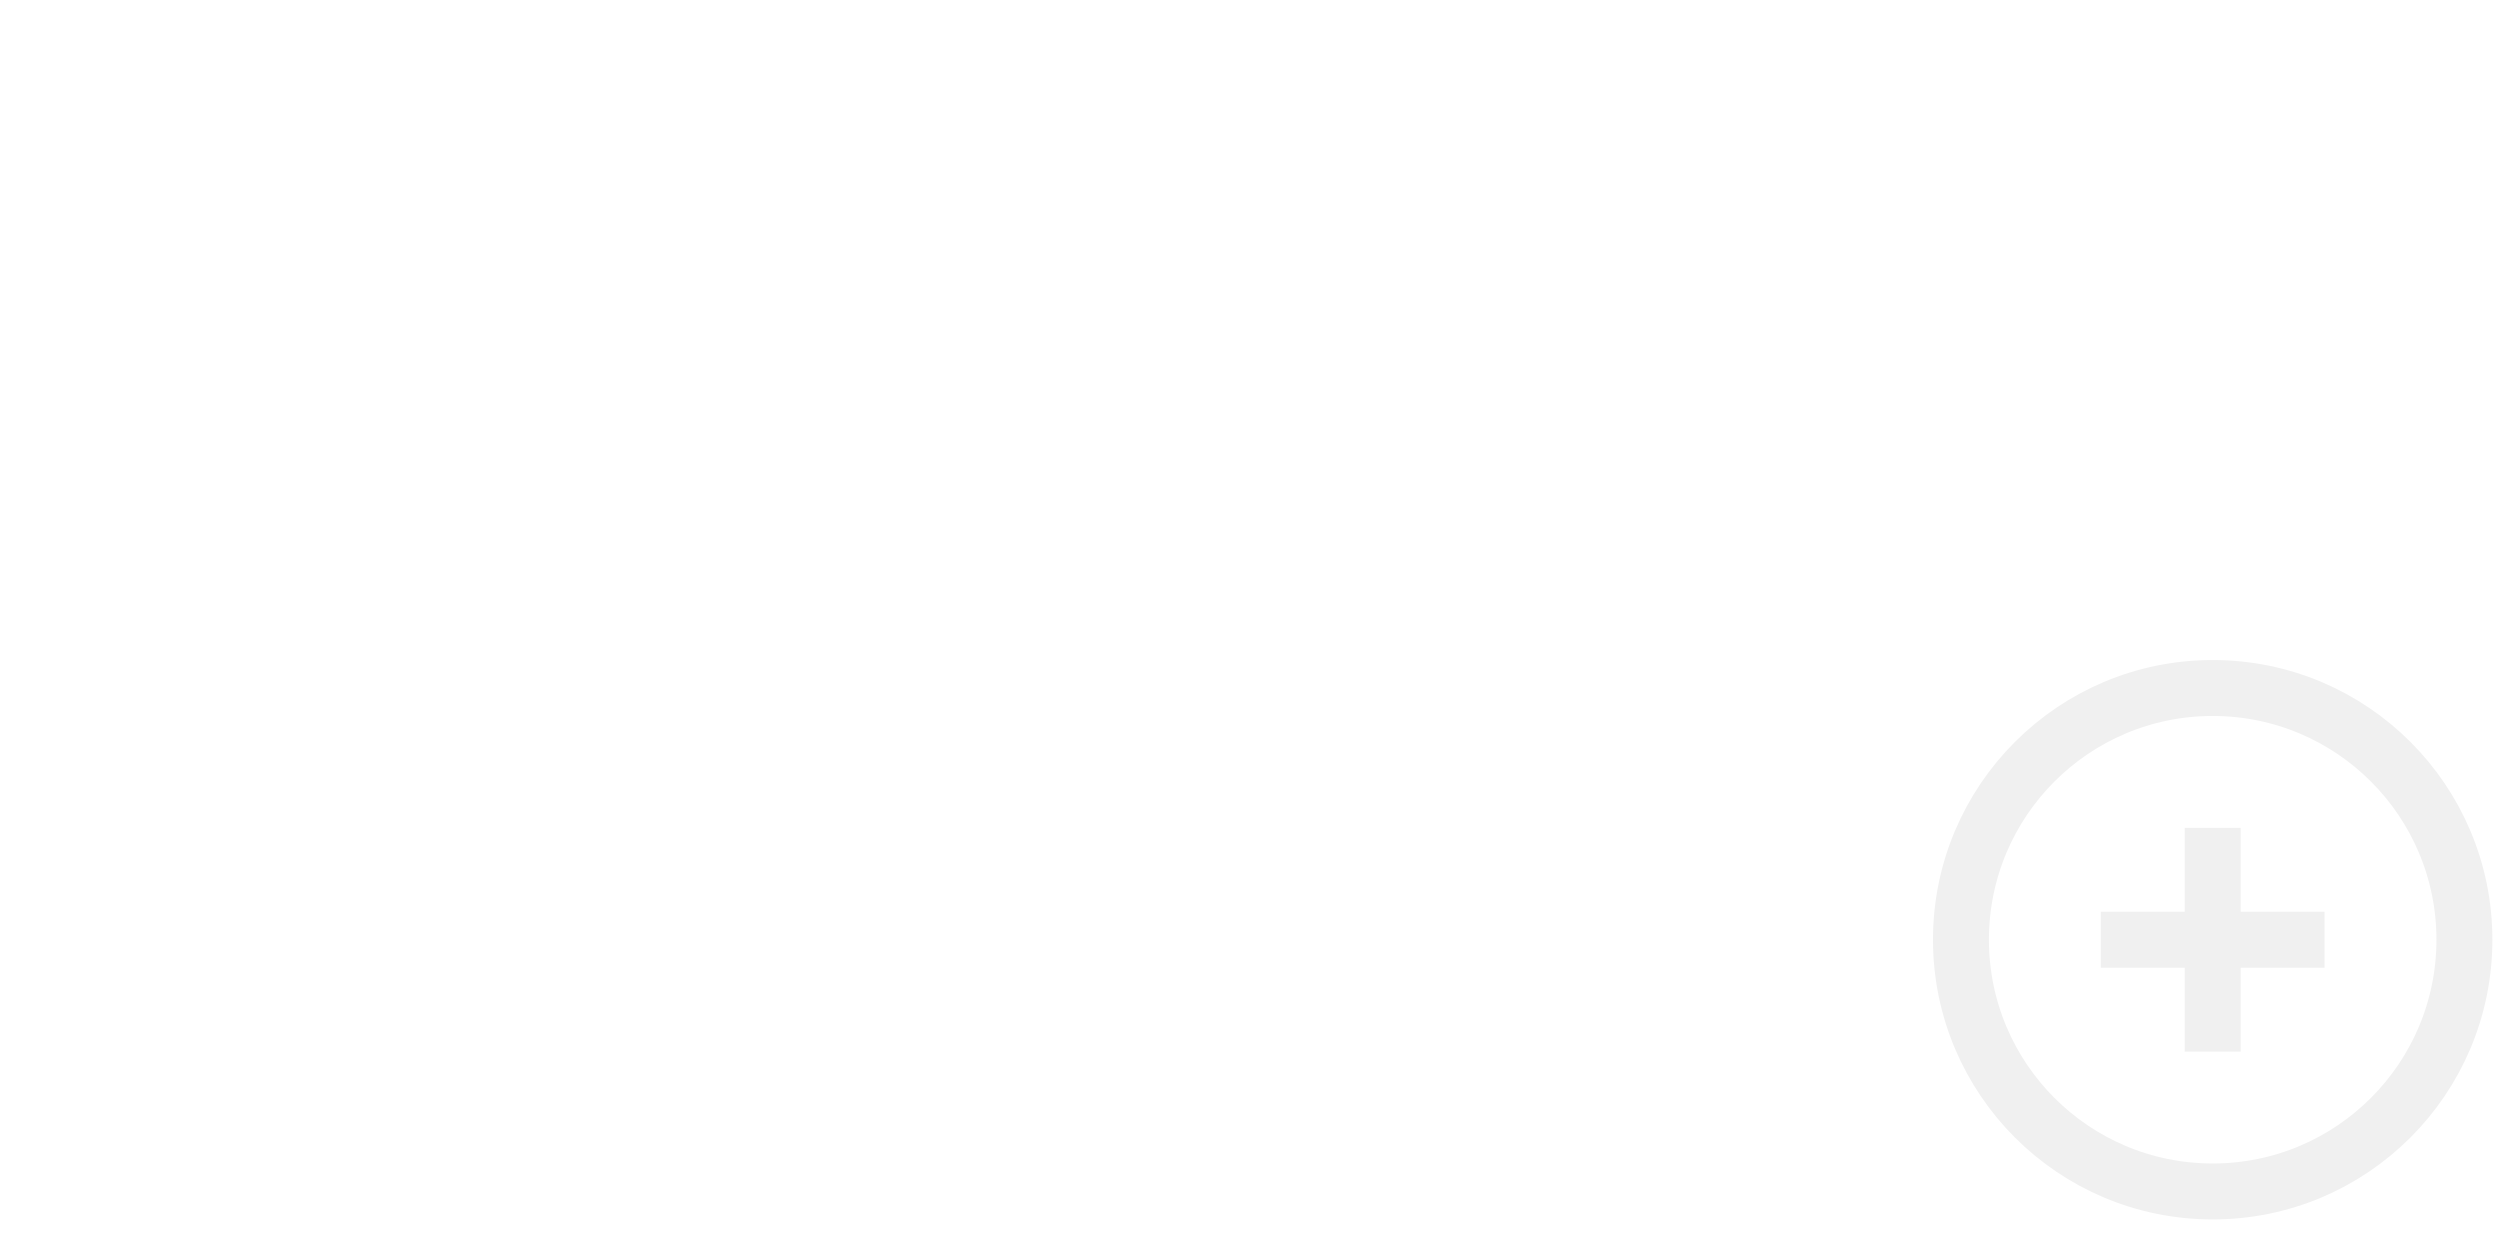
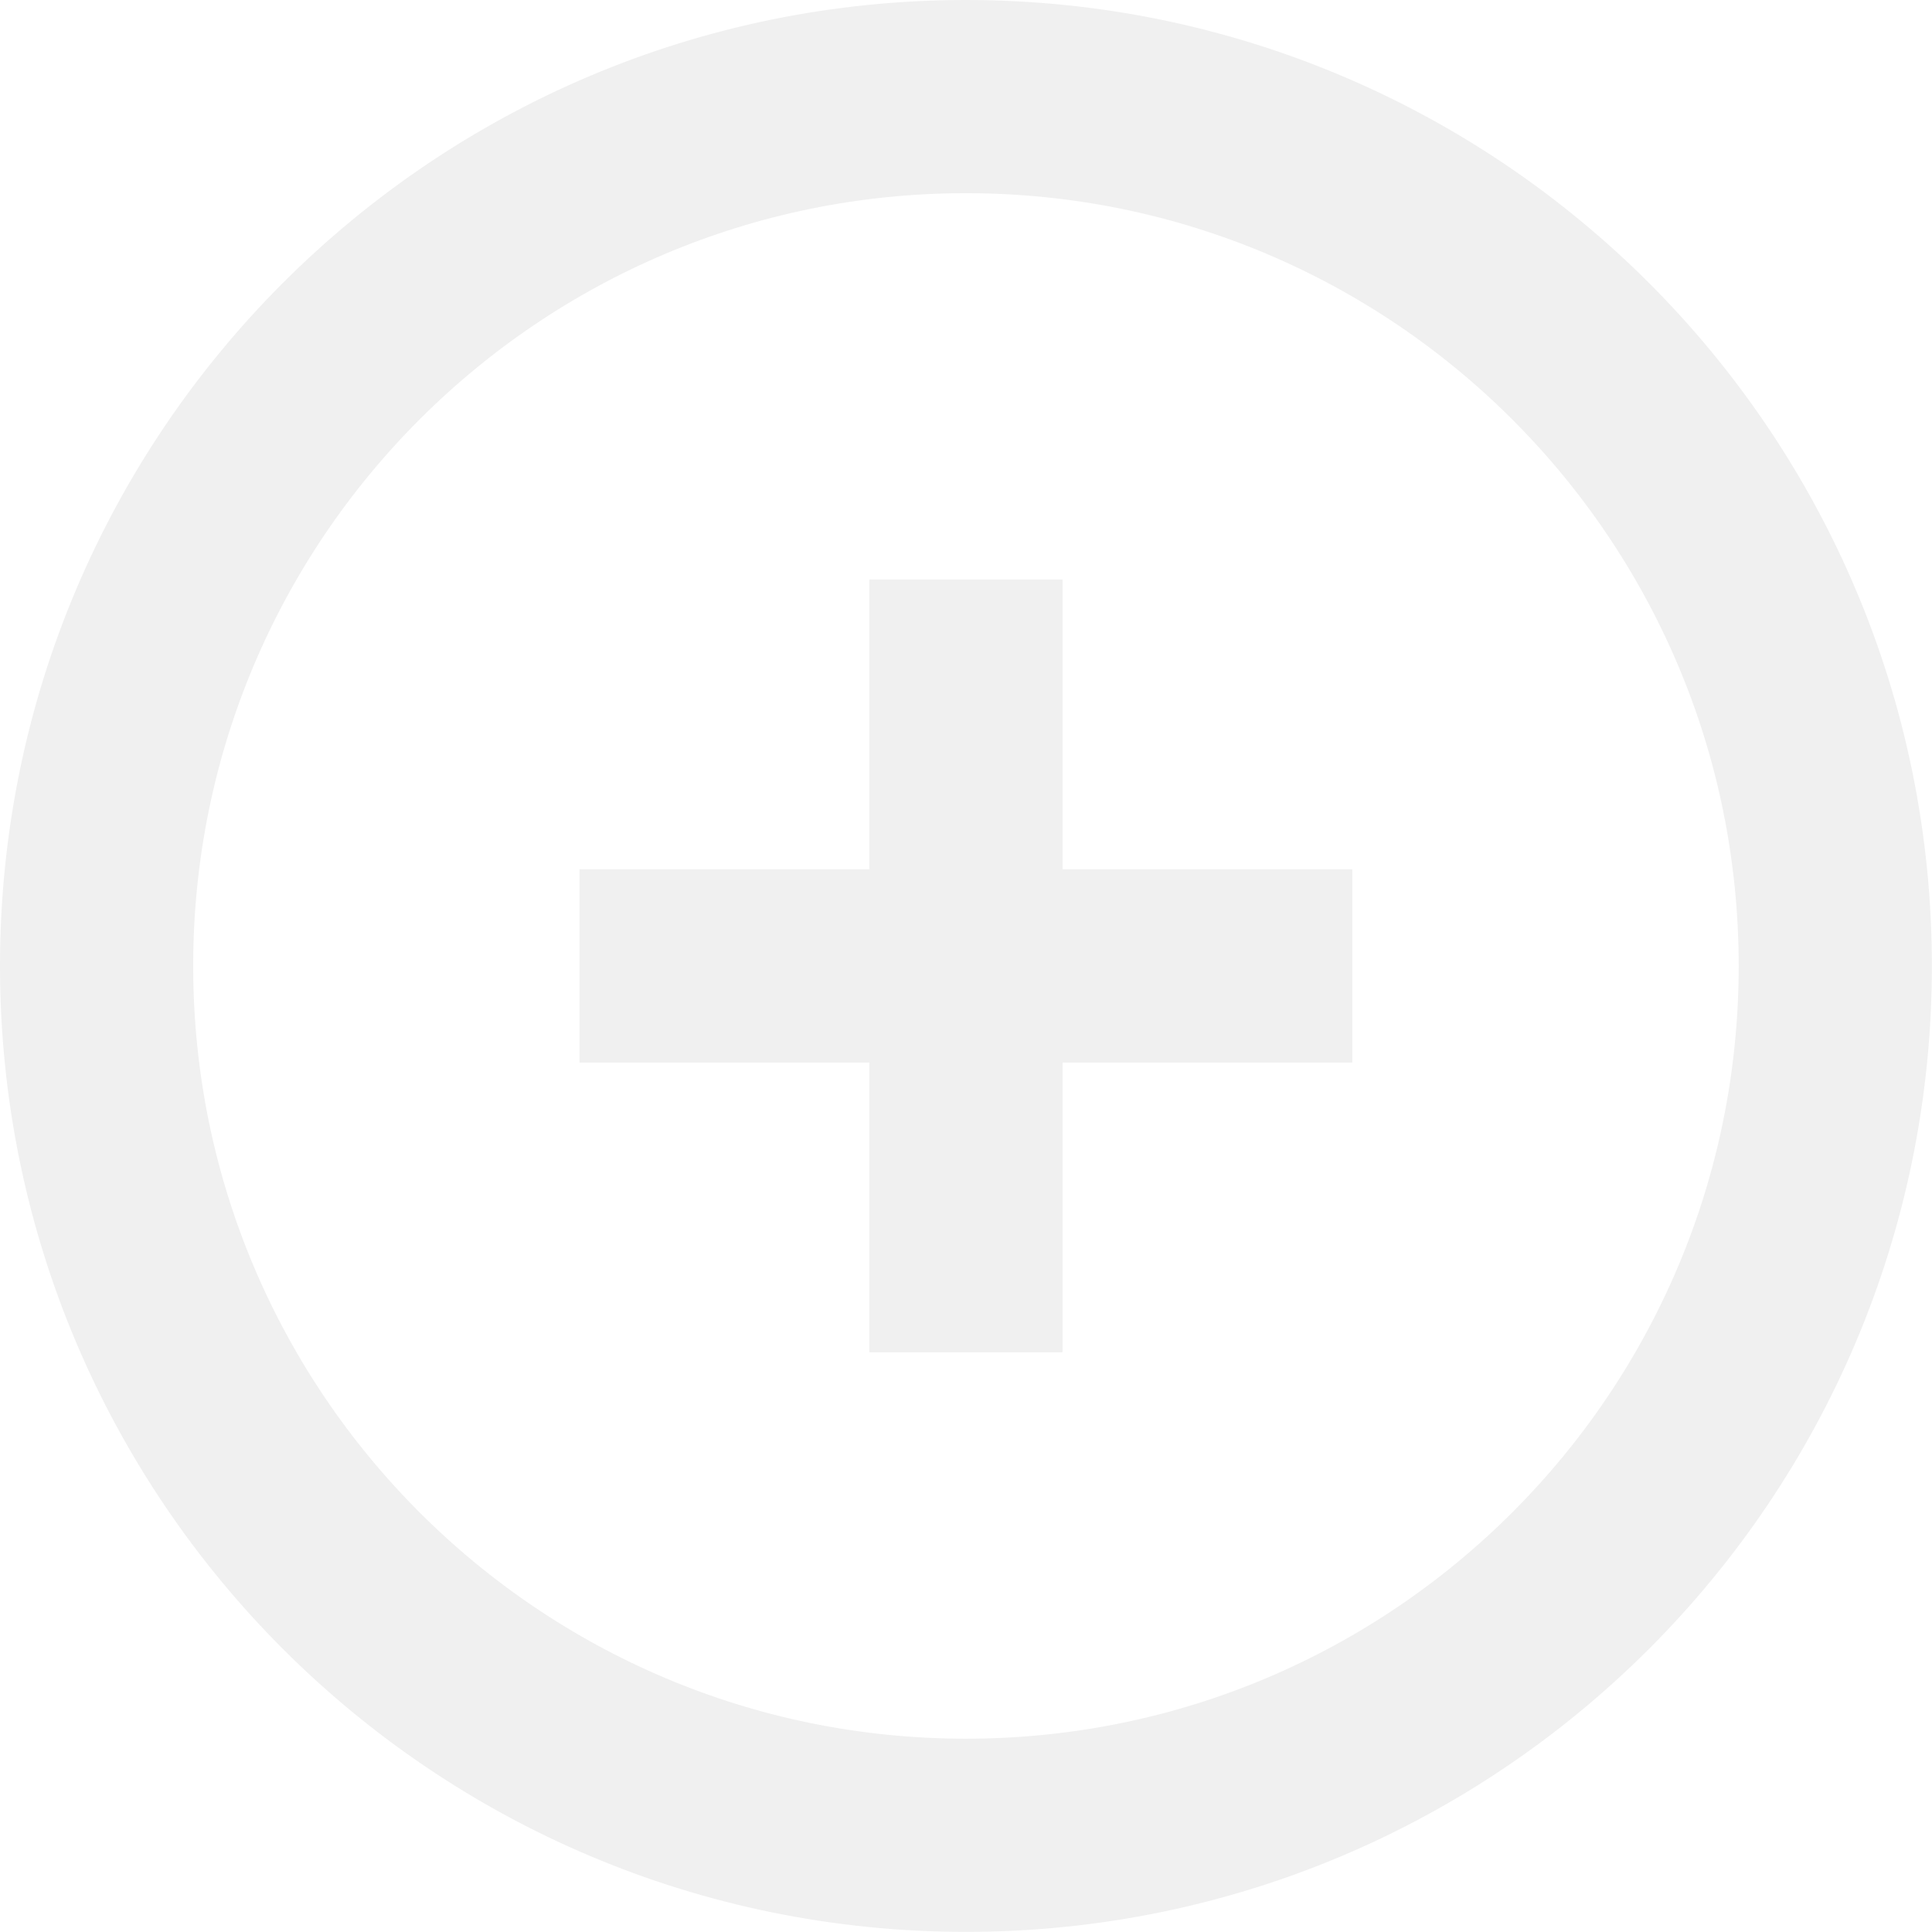
- <svg xmlns="http://www.w3.org/2000/svg" width="89.382" height="44.295" viewBox="0 0 89.382 44.295" fill="none" version="1.1" id="svg1" xml:space="preserve">
+ <svg xmlns="http://www.w3.org/2000/svg" width="5.292mm" height="5.292mm" viewBox="0 0 5.292 5.292" version="1.1" id="svg1" xml:space="preserve">
  <defs id="defs1" />
-   <g style="fill:none" id="g6" transform="translate(67.10962,21.59797)">
-     <circle cx="12" cy="12" r="9" stroke="#33363f" stroke-width="2" id="circle1-9" style="stroke:#f0f0f0;stroke-opacity:1" />
-     <path d="M 12,15 V 9" stroke="#33363f" stroke-width="2" stroke-linecap="square" id="path1-8" style="stroke:#f0f0f0;stroke-opacity:1" />
-     <path d="M 15,12 H 9" stroke="#33363f" stroke-width="2" stroke-linecap="square" id="path2-6" style="stroke:#f0f0f0;stroke-opacity:1" />
+   <g id="layer1" transform="translate(-107.3855,-40.62647)">
+     <g style="fill:none" id="g9" transform="matrix(0.2645833,0,0,0.2645833,89.10024,34.38284)">
+       <g style="fill:none" id="g6-1" transform="translate(67.10962,21.59797)">
+         <circle cx="12" cy="12" r="9" stroke="#33363f" stroke-width="2" id="circle1-9" style="stroke:#f0f0f0;stroke-opacity:1" />
+         <path d="M 12,15 V 9" stroke="#33363f" stroke-width="2" stroke-linecap="square" id="path1-8-2" style="stroke:#f0f0f0;stroke-opacity:1" />
+         <path d="M 15,12 H 9" stroke="#33363f" stroke-width="2" stroke-linecap="square" id="path2-6" style="stroke:#f0f0f0;stroke-opacity:1" />
+       </g>
+     </g>
  </g>
</svg>
